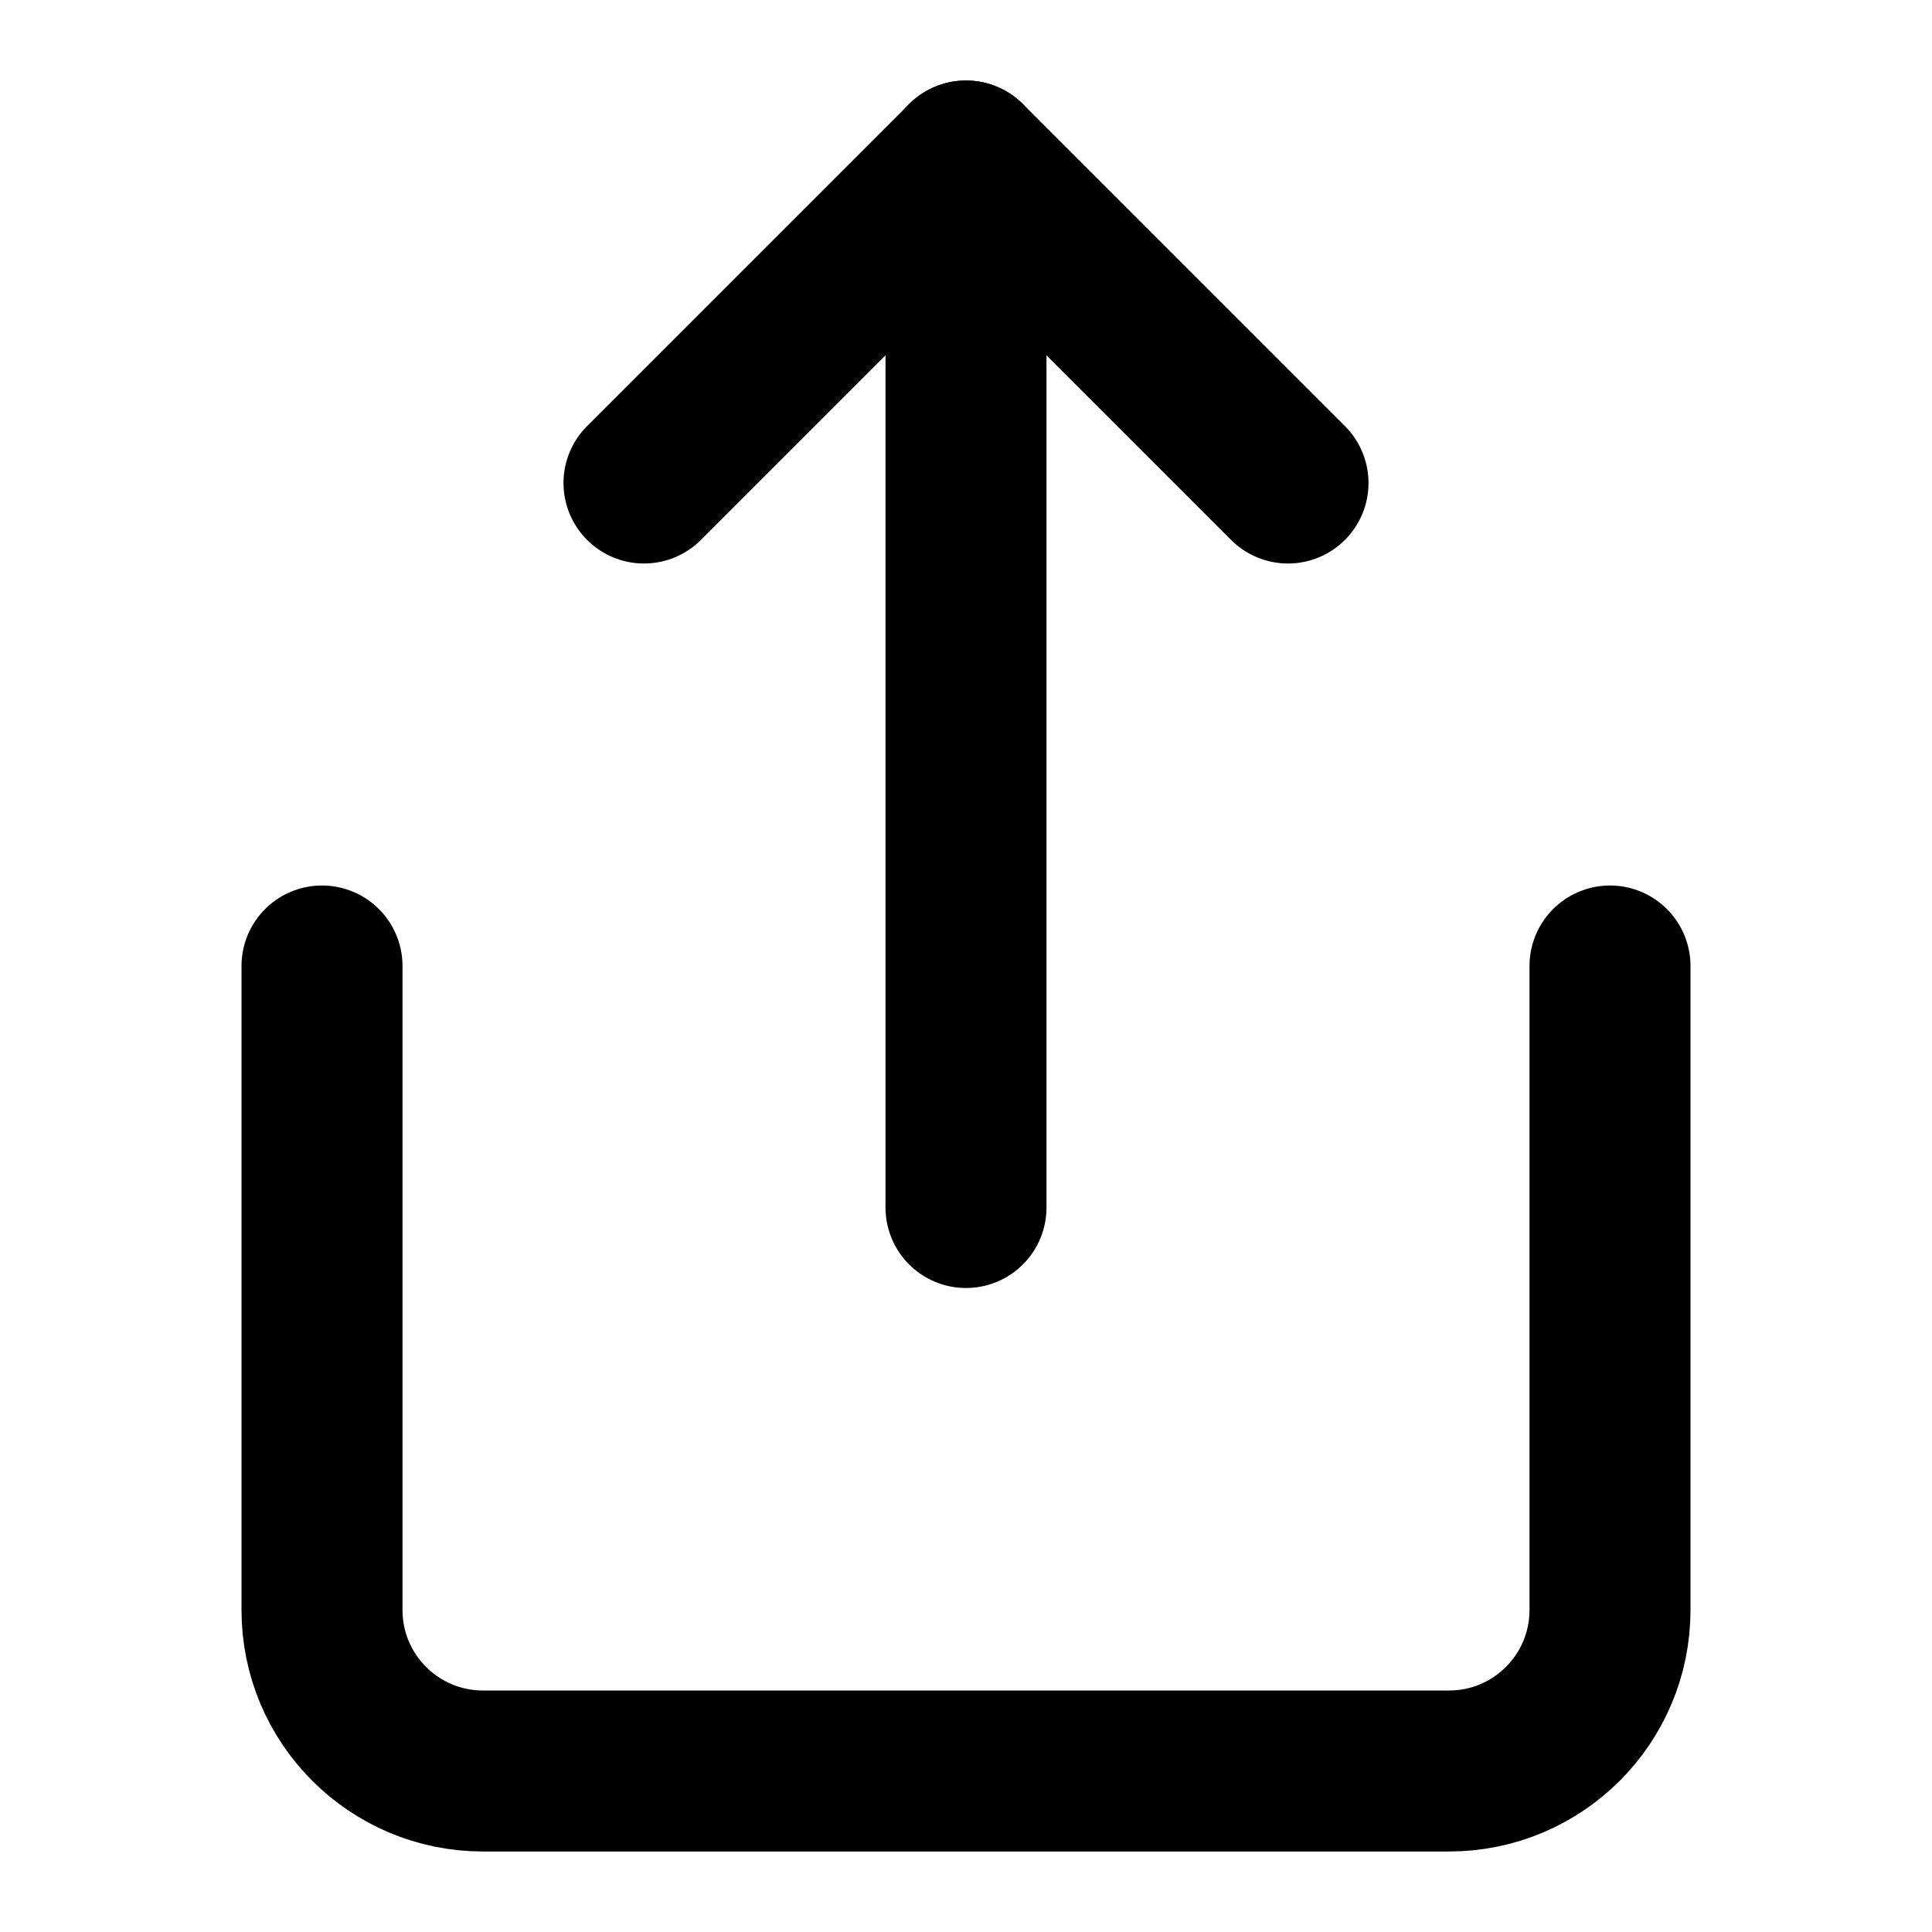
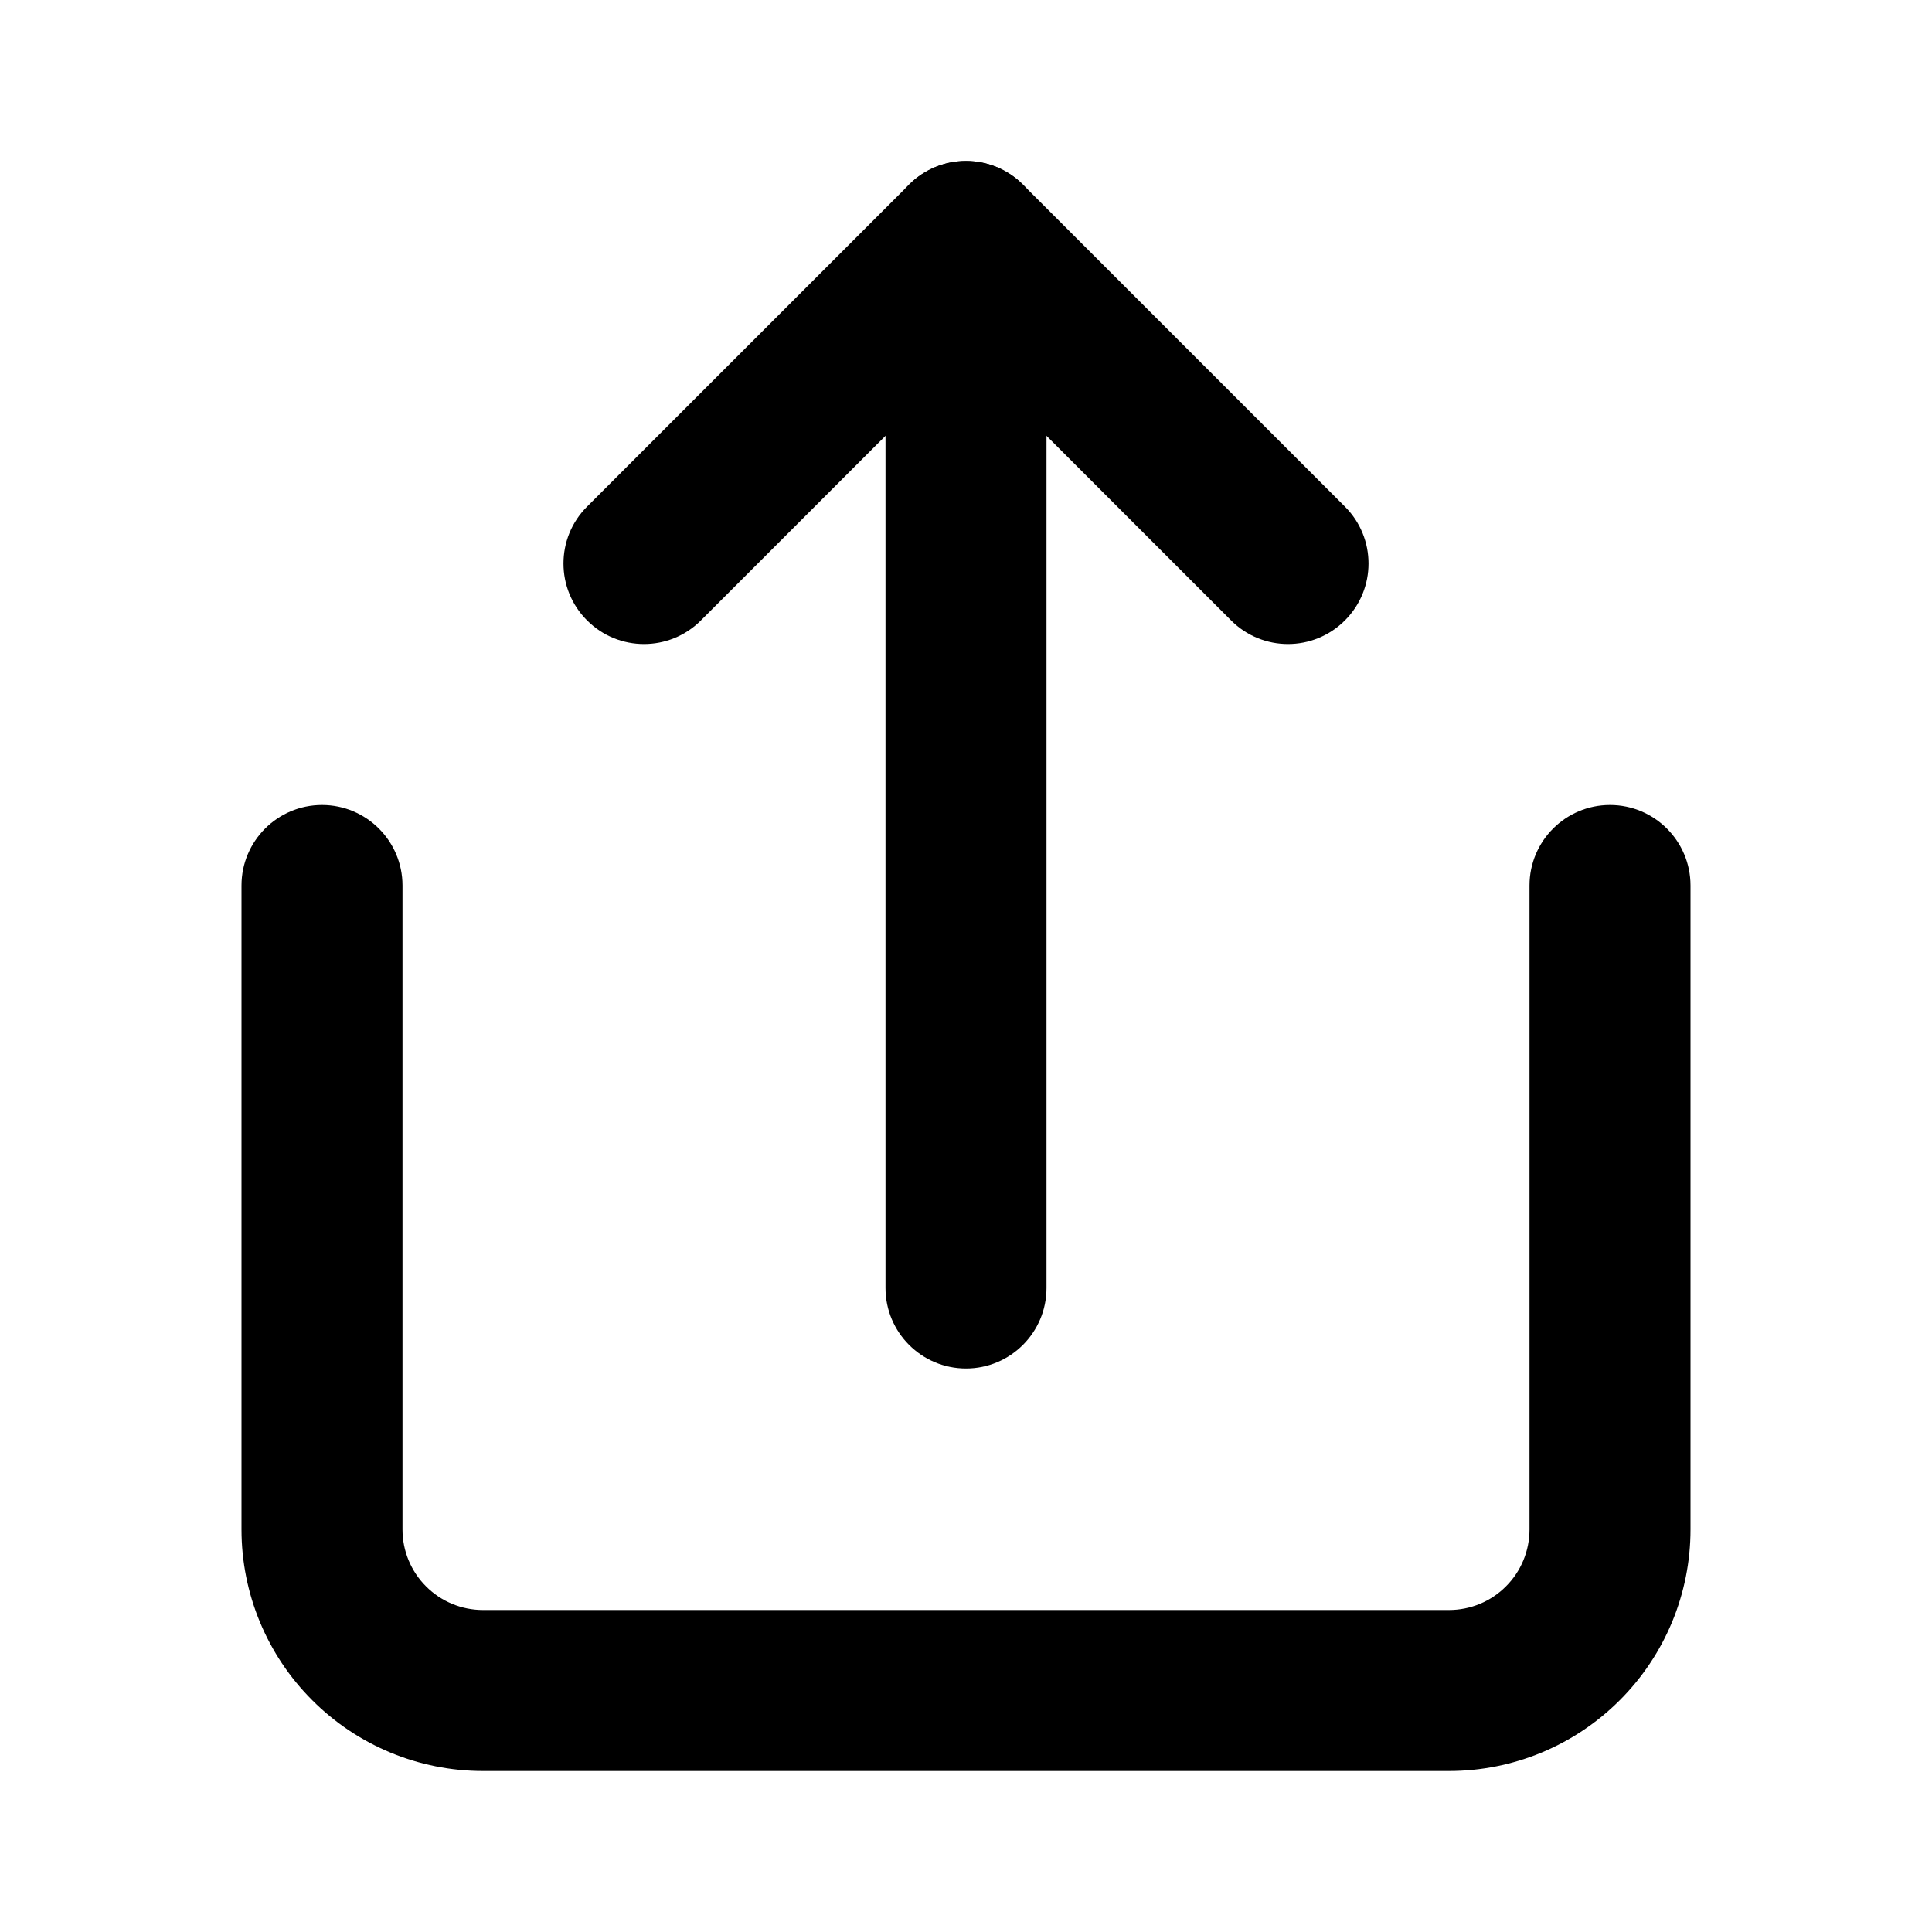
- <svg xmlns="http://www.w3.org/2000/svg" width="24" height="24" viewBox="0 0 24 24" fill="none" stroke="currentColor" stroke-width="2" stroke-linecap="round" stroke-linejoin="round" class="feather feather-share">
-   <path d="M4 12v8a2 2 0 0 0 2 2h12a2 2 0 0 0 2-2v-8" />
-   <polyline points="16 6 12 2 8 6" />
-   <line x1="12" y1="2" x2="12" y2="15" />
+ <svg xmlns="http://www.w3.org/2000/svg" width="24" height="24" viewBox="0 0 24 24" fill="none">
+   <path fill-rule="evenodd" clip-rule="evenodd" d="M4 10C4.552 10 5 10.448 5 11V19C5 19.265 5.105 19.52 5.293 19.707C5.48 19.895 5.735 20 6 20H18C18.265 20 18.52 19.895 18.707 19.707C18.895 19.52 19 19.265 19 19V11C19 10.448 19.448 10 20 10C20.552 10 21 10.448 21 11V19C21 19.796 20.684 20.559 20.121 21.121C19.559 21.684 18.796 22 18 22H6C5.204 22 4.441 21.684 3.879 21.121C3.316 20.559 3 19.796 3 19V11C3 10.448 3.448 10 4 10Z" fill="currentcolor" />
+   <path fill-rule="evenodd" clip-rule="evenodd" d="M11.293 2.293C11.683 1.902 12.317 1.902 12.707 2.293L16.707 6.293C17.098 6.683 17.098 7.317 16.707 7.707C16.317 8.098 15.683 8.098 15.293 7.707L12 4.414L8.707 7.707C8.317 8.098 7.683 8.098 7.293 7.707C6.902 7.317 6.902 6.683 7.293 6.293L11.293 2.293Z" fill="currentcolor" />
+   <path fill-rule="evenodd" clip-rule="evenodd" d="M12 2C12.552 2 13 2.448 13 3V16C13 16.552 12.552 17 12 17C11.448 17 11 16.552 11 16V3C11 2.448 11.448 2 12 2Z" fill="currentcolor" />
</svg>
